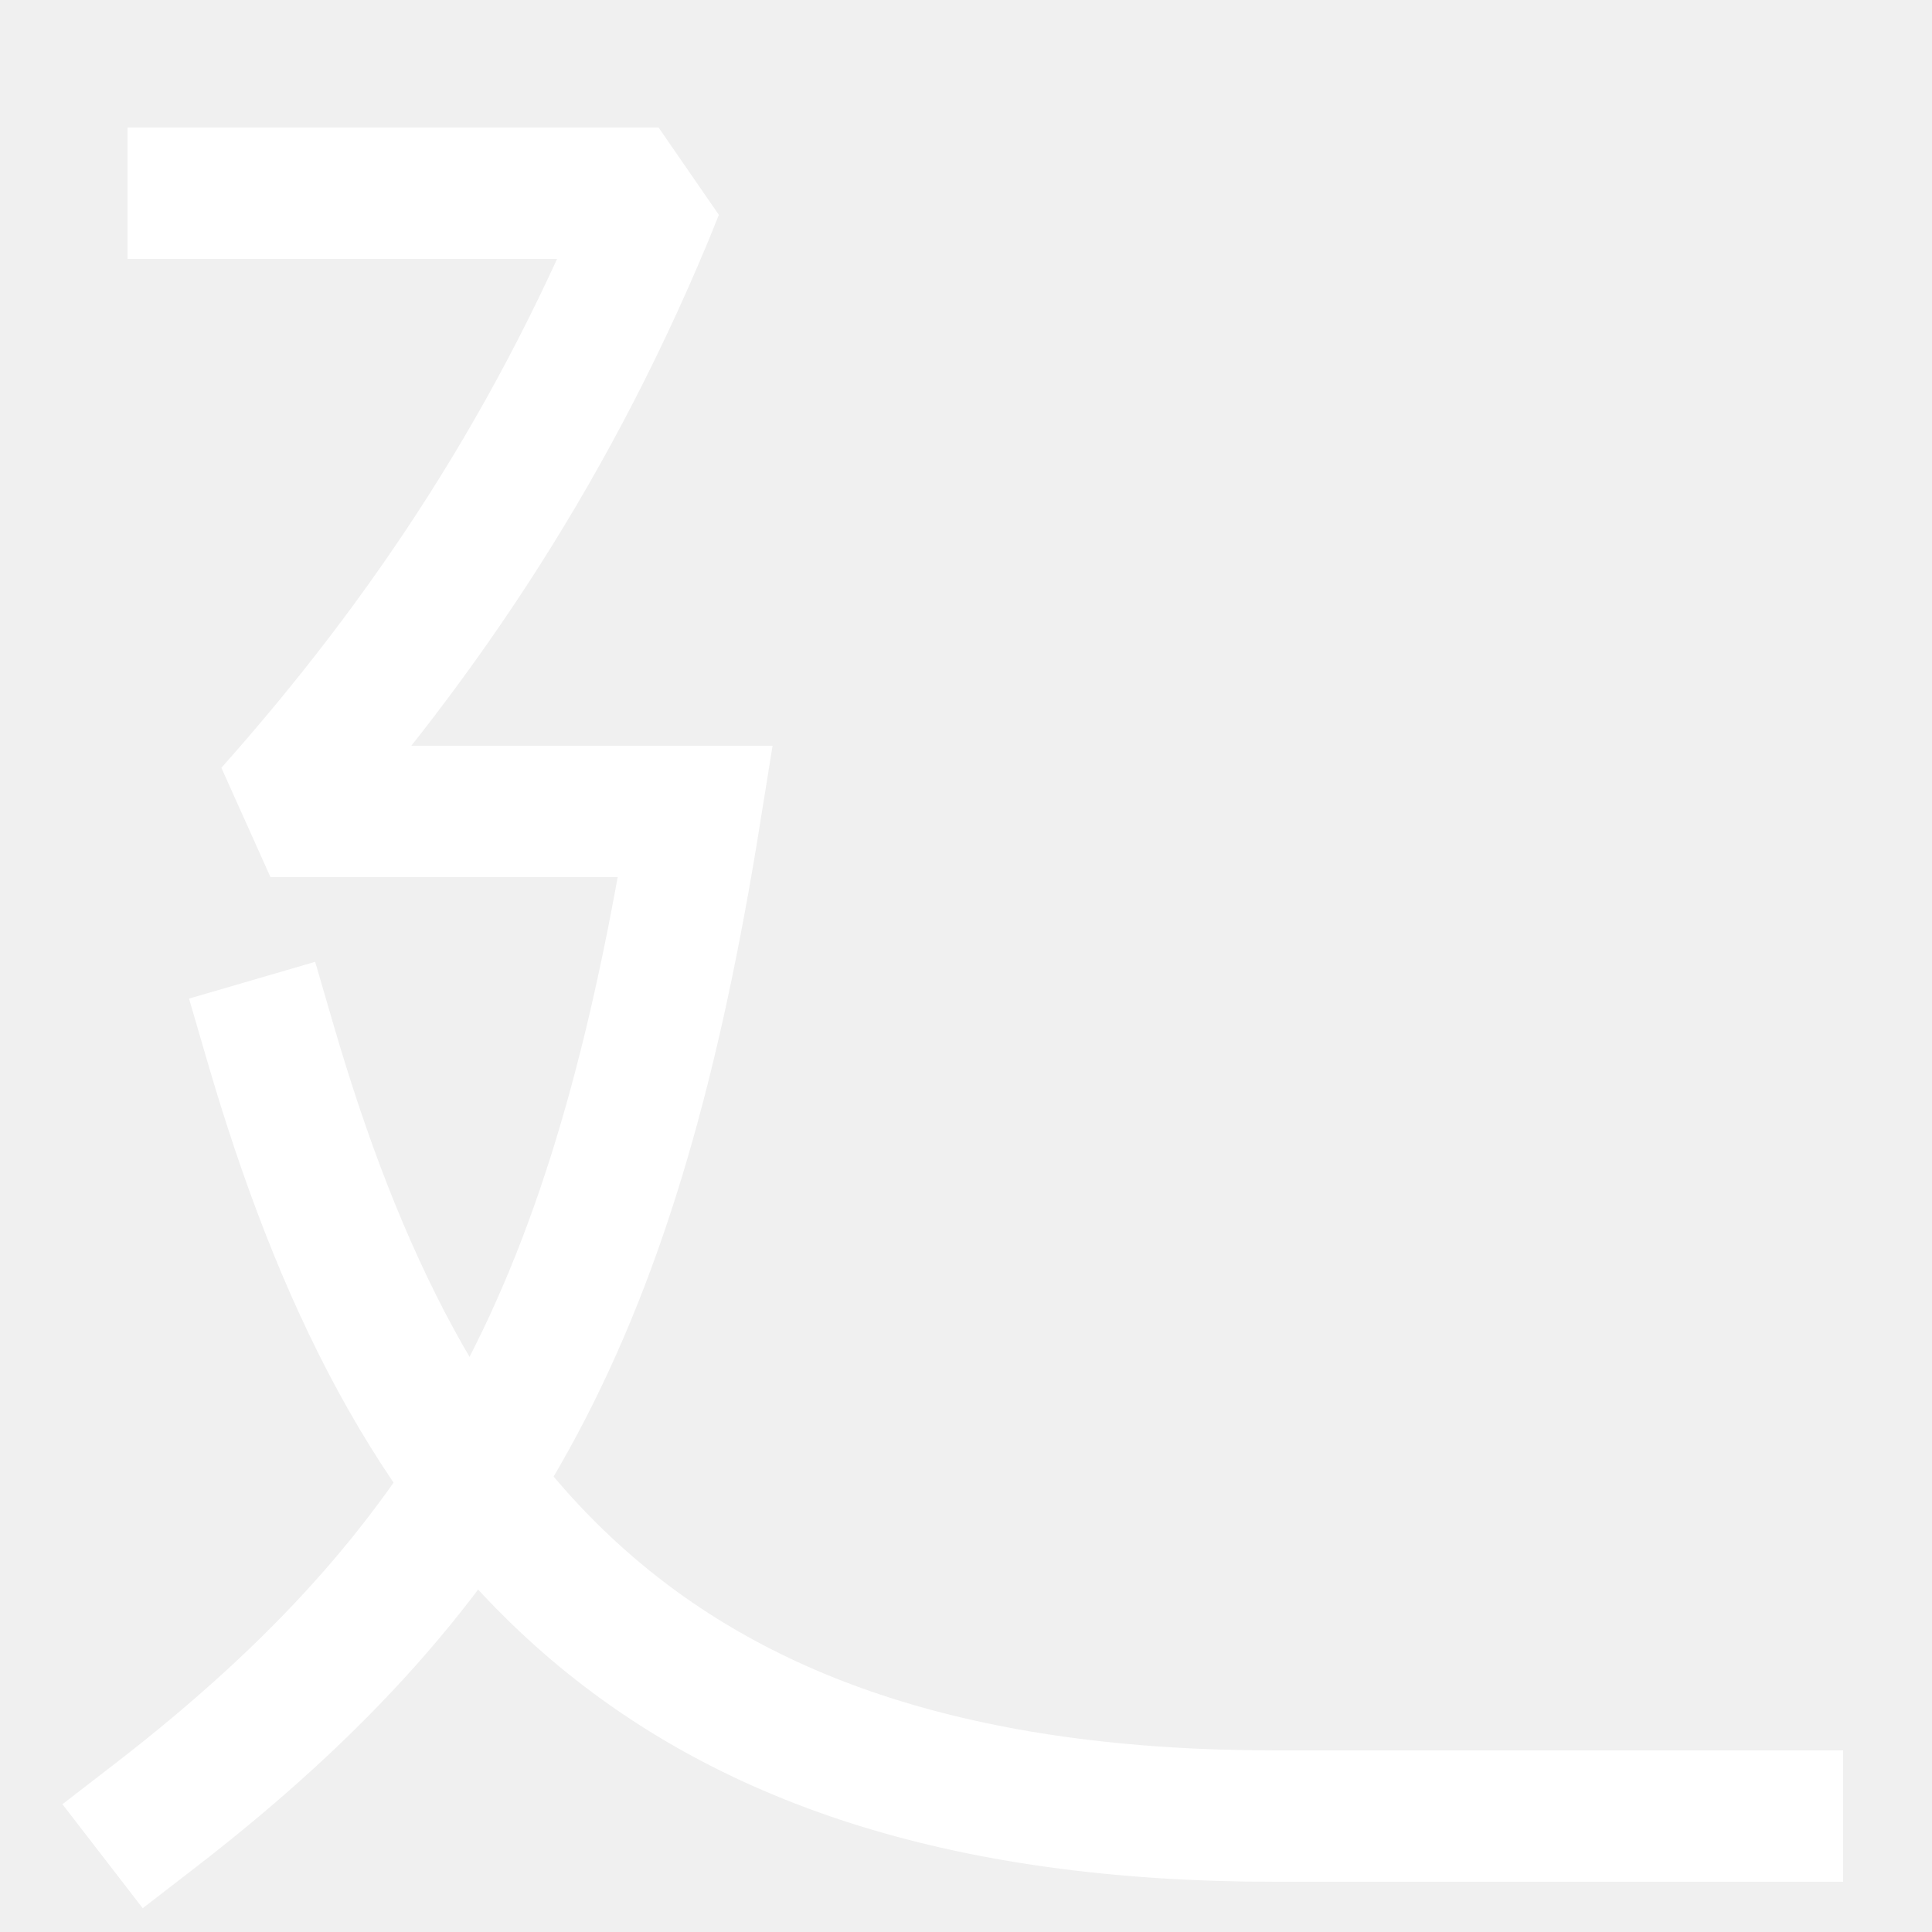
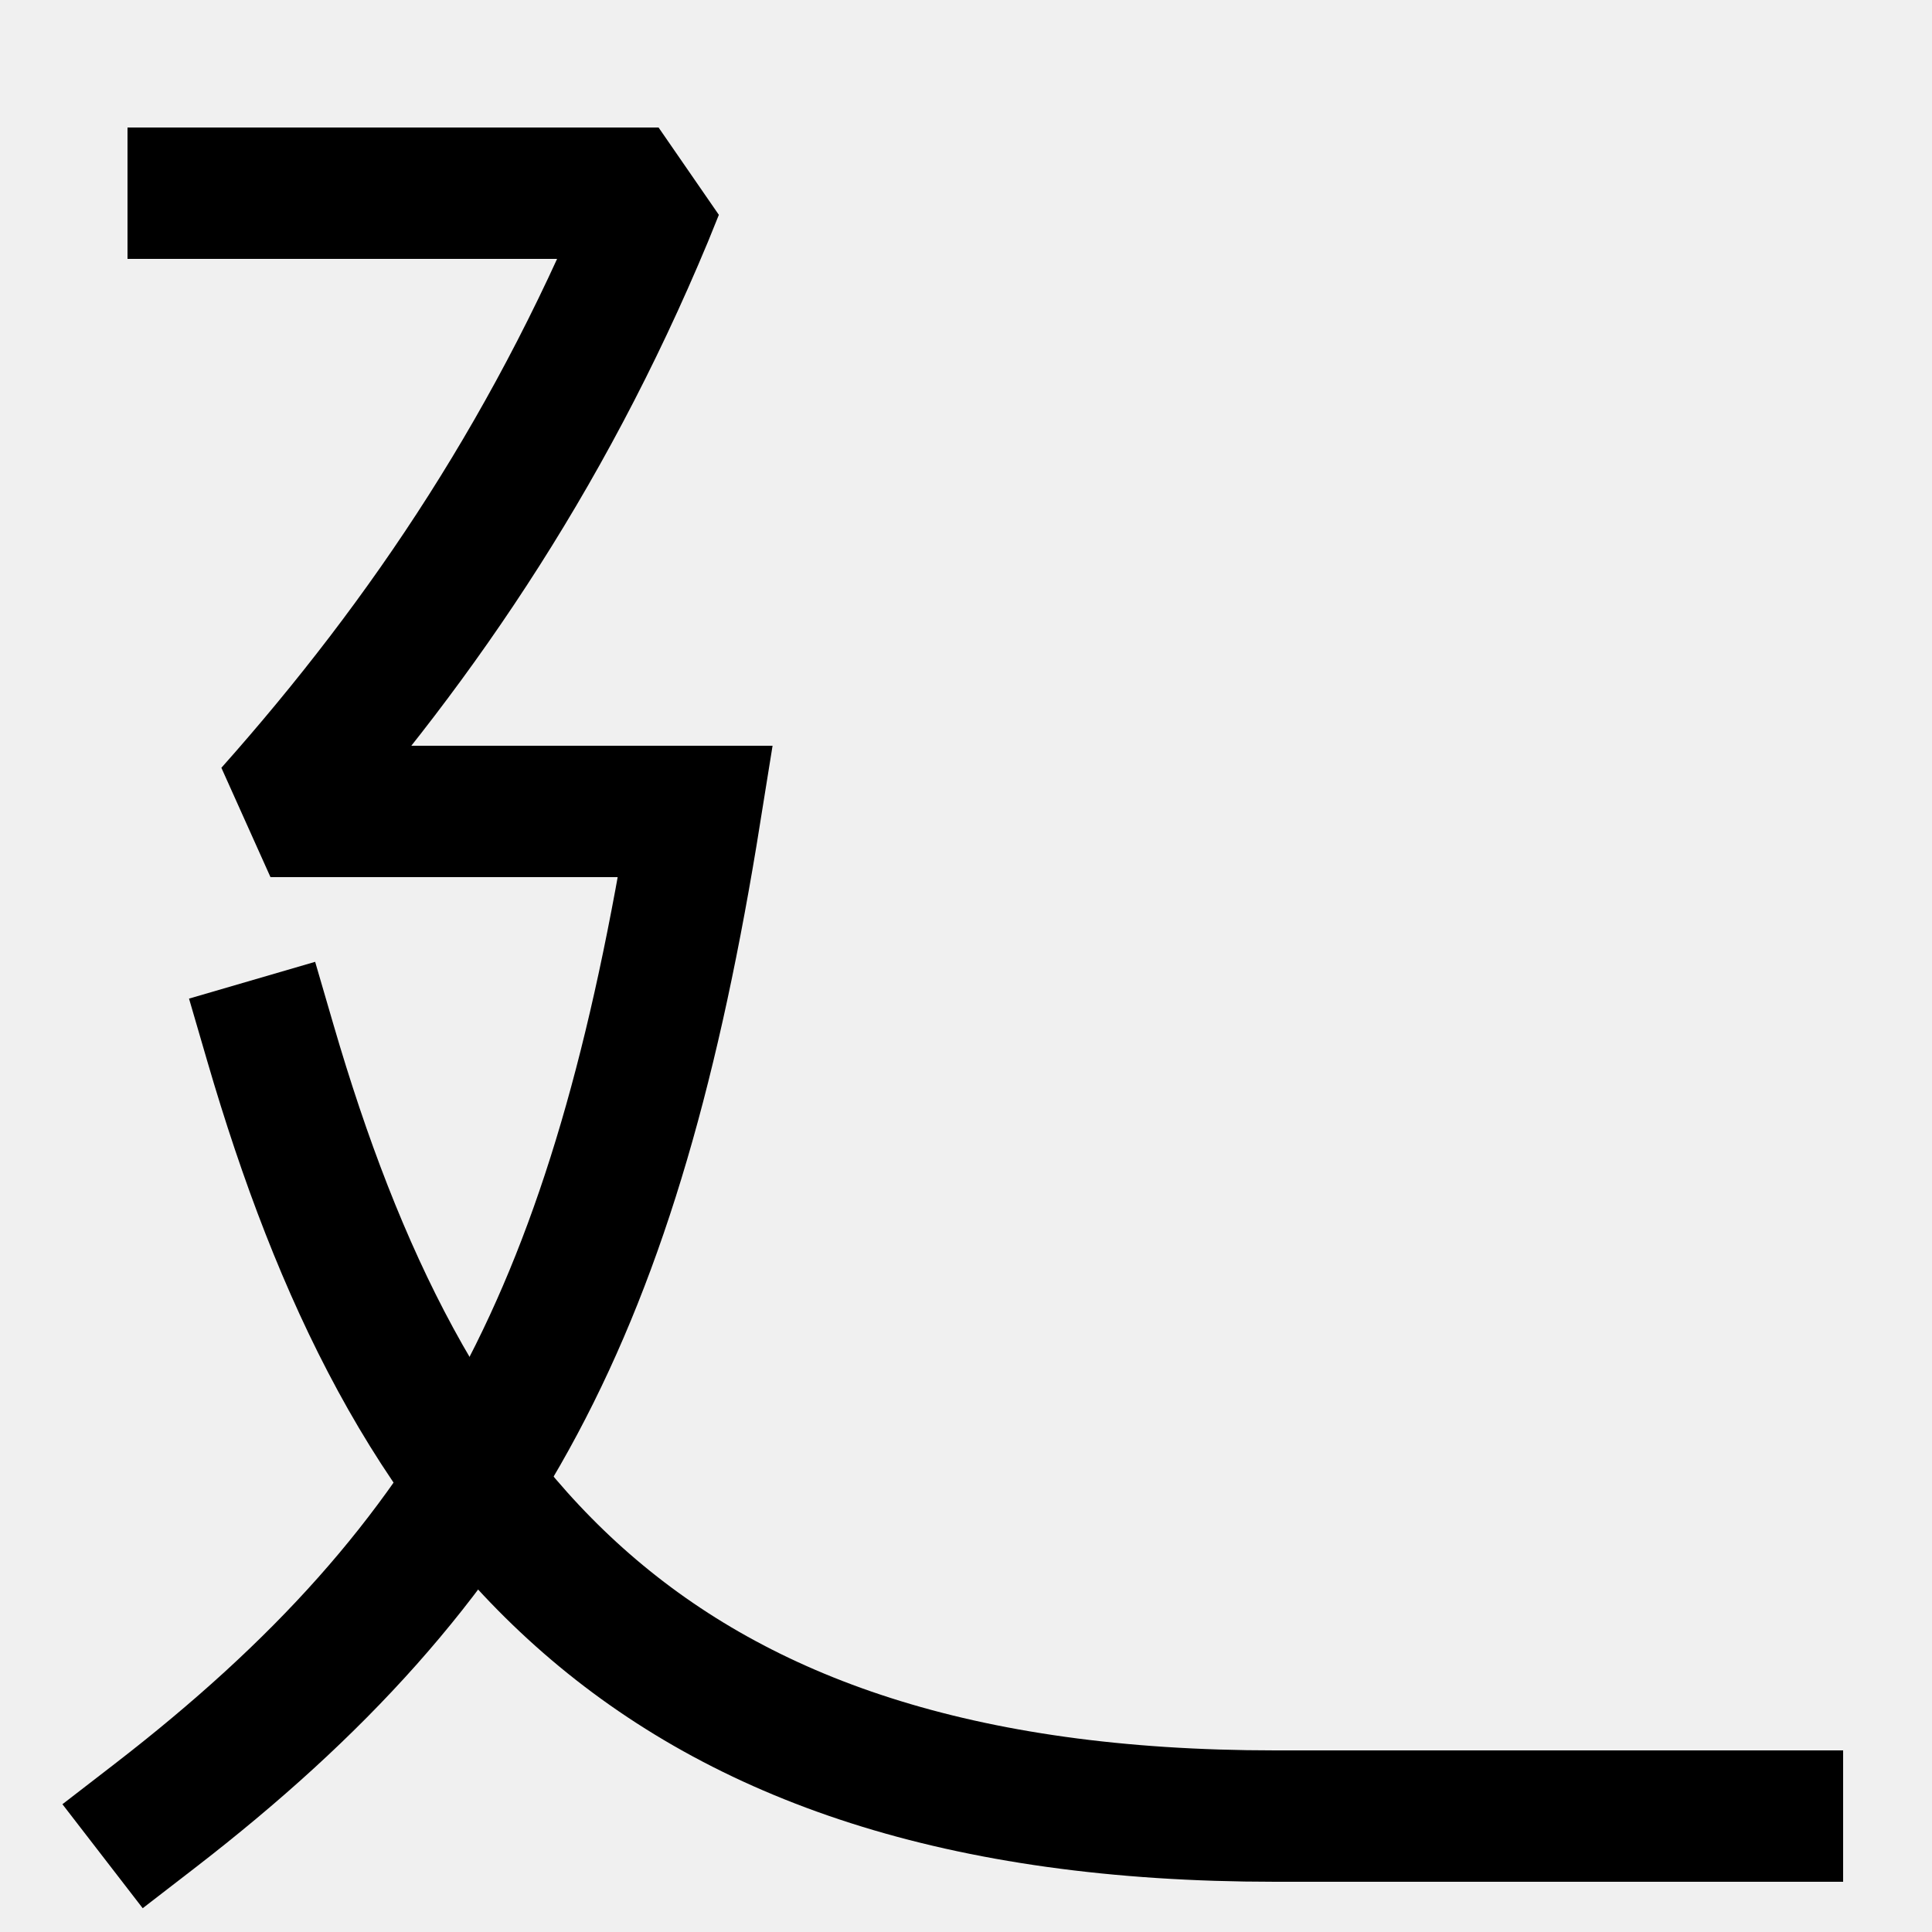
<svg xmlns="http://www.w3.org/2000/svg" viewBox="0 0 1000 1000">
  <defs>
-     <style>.a,.b{fill:none;}.b{stroke:#fff;stroke-linecap:square;stroke-miterlimit:2;stroke-width:68px;}.c{clip-path:url(#a);}</style>
+     <style>.a,.b{fill:none;}.b{stroke:#000;stroke-linecap:square;stroke-miterlimit:2;stroke-width:68px;}.c{clip-path:url(#a);}</style>
    <clipPath id="a">
      <polygon class="a" points="-147 1114 -147 -91 232.44 -91.11 540 354.49 540 1114 -147 1114" />
    </clipPath>
  </defs>
  <path class="b" d="M920,940H660c-327,0-450-160-520-400" />
  <g class="c">
    <path class="b" d="M100,100H340C288,229,220,330,140,420H360C319,676,251,808,80,940" />
  </g>
</svg>
